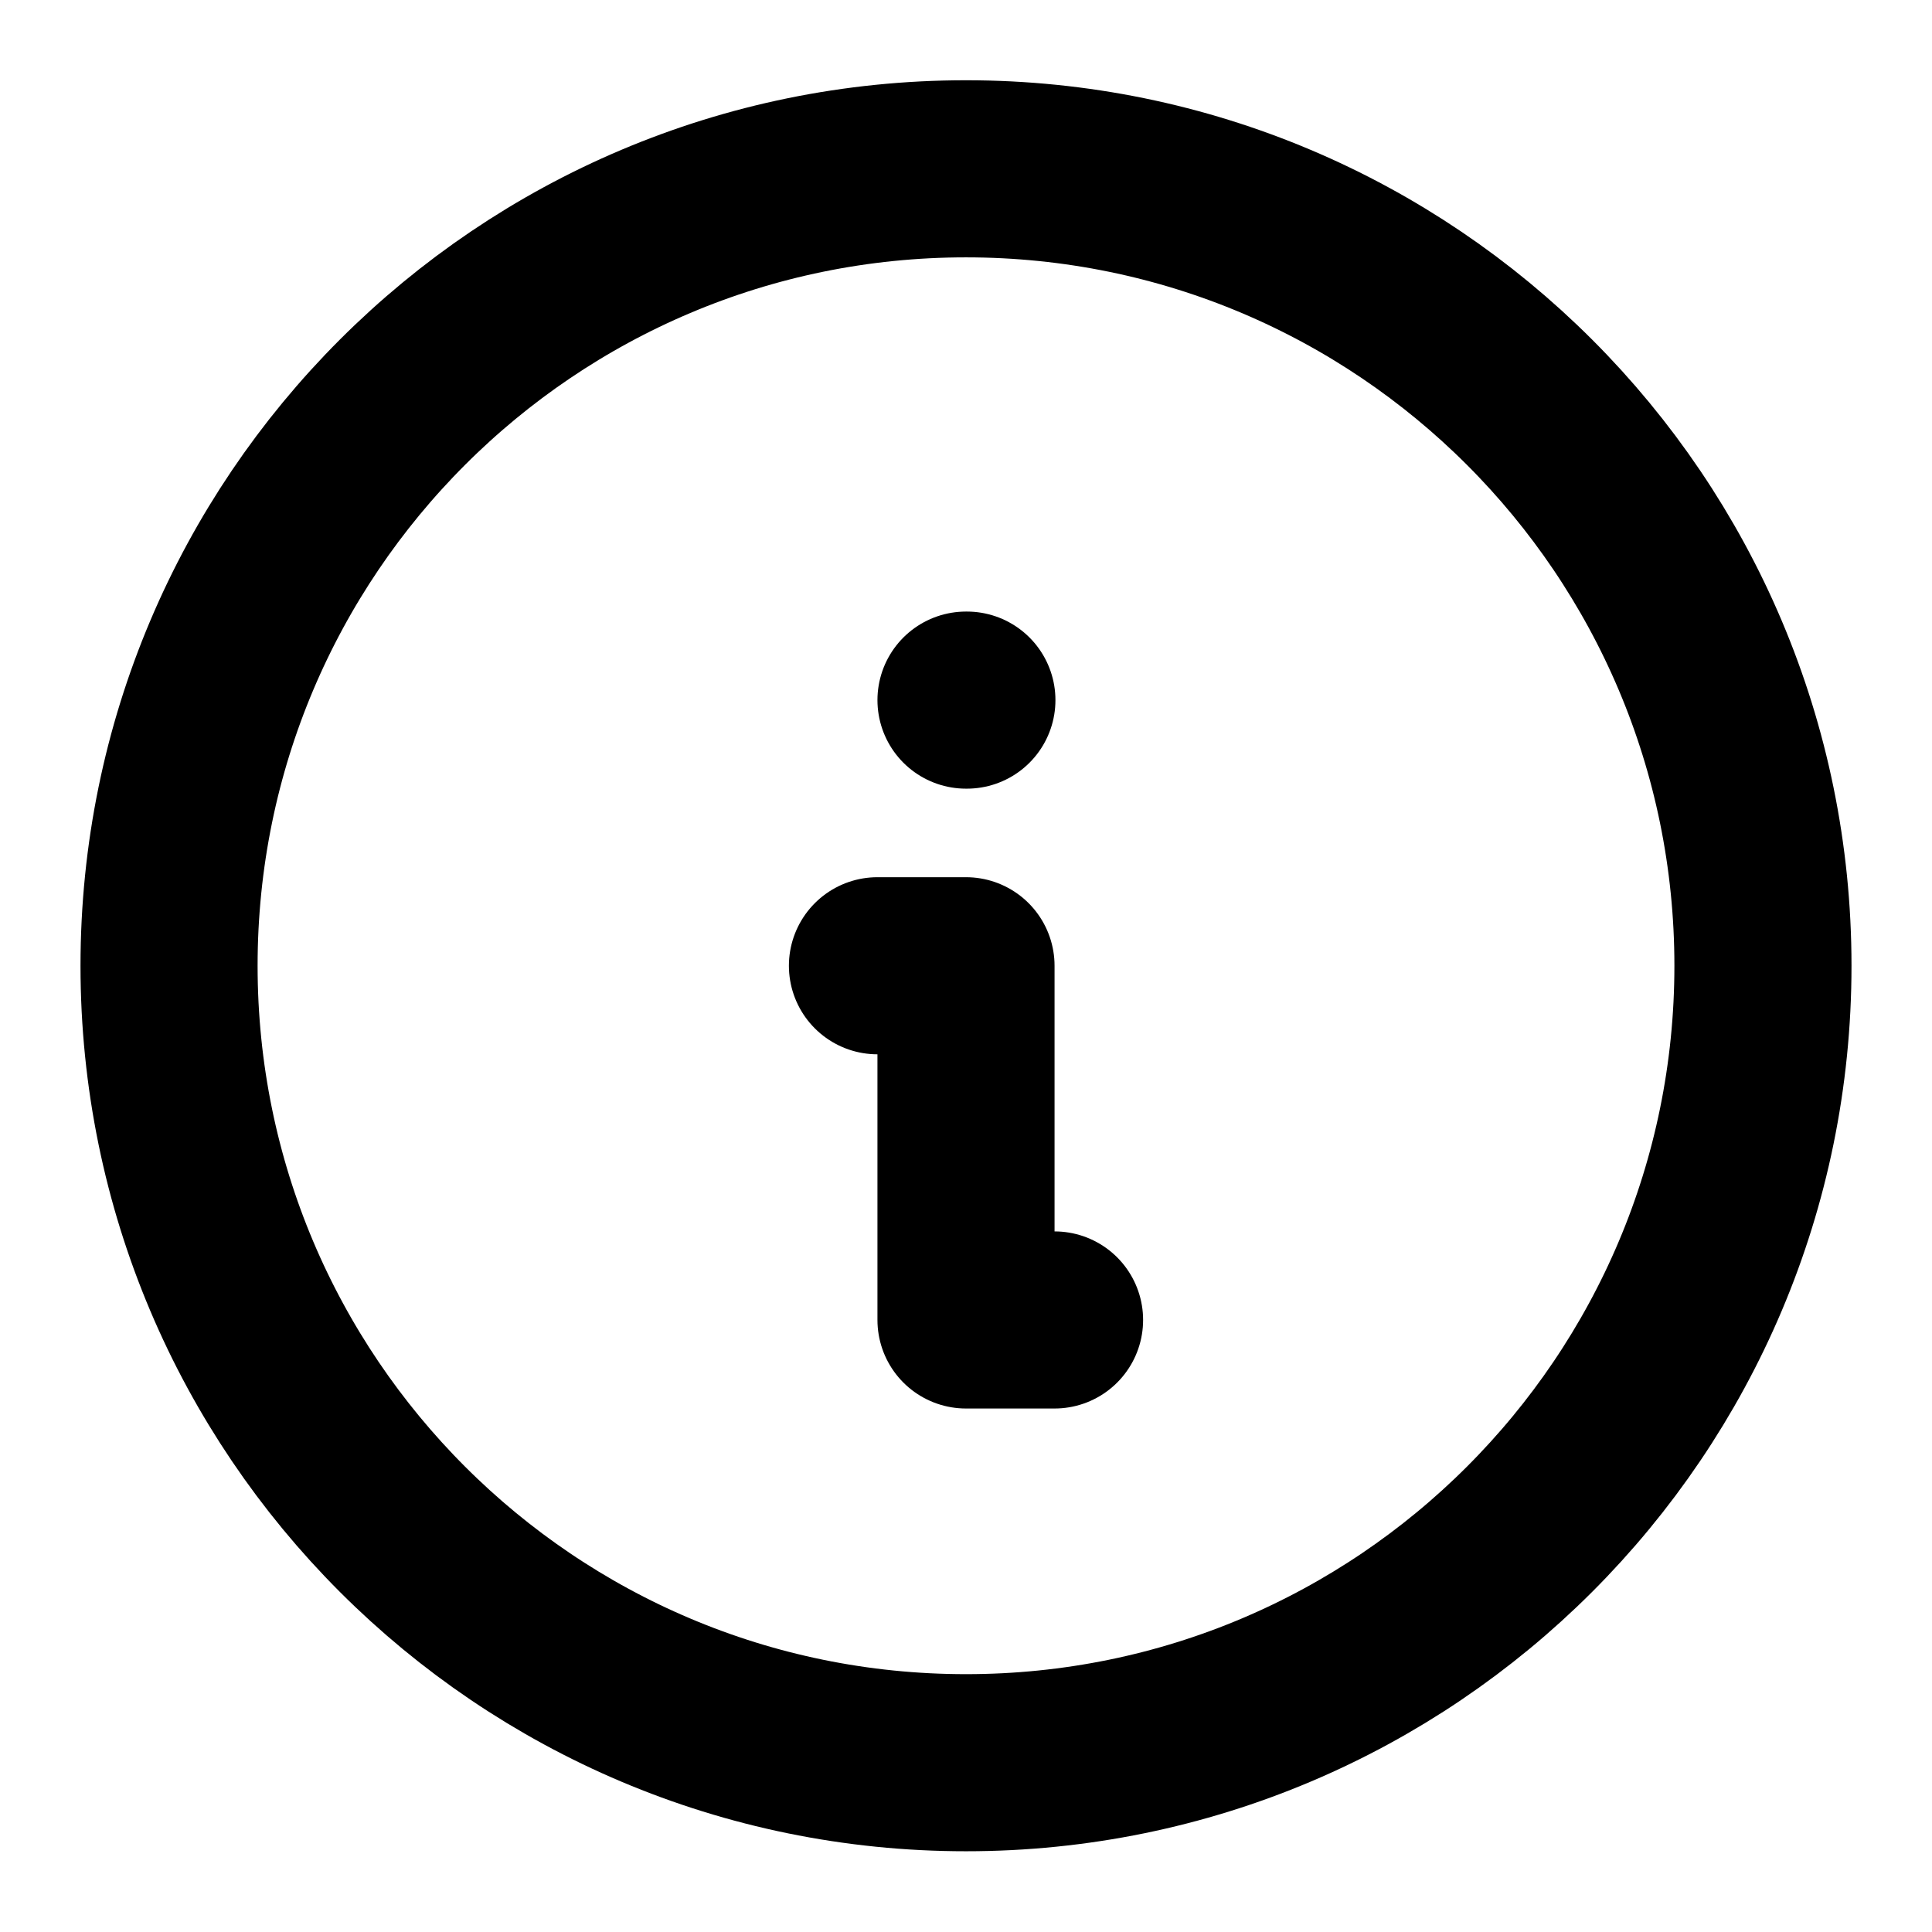
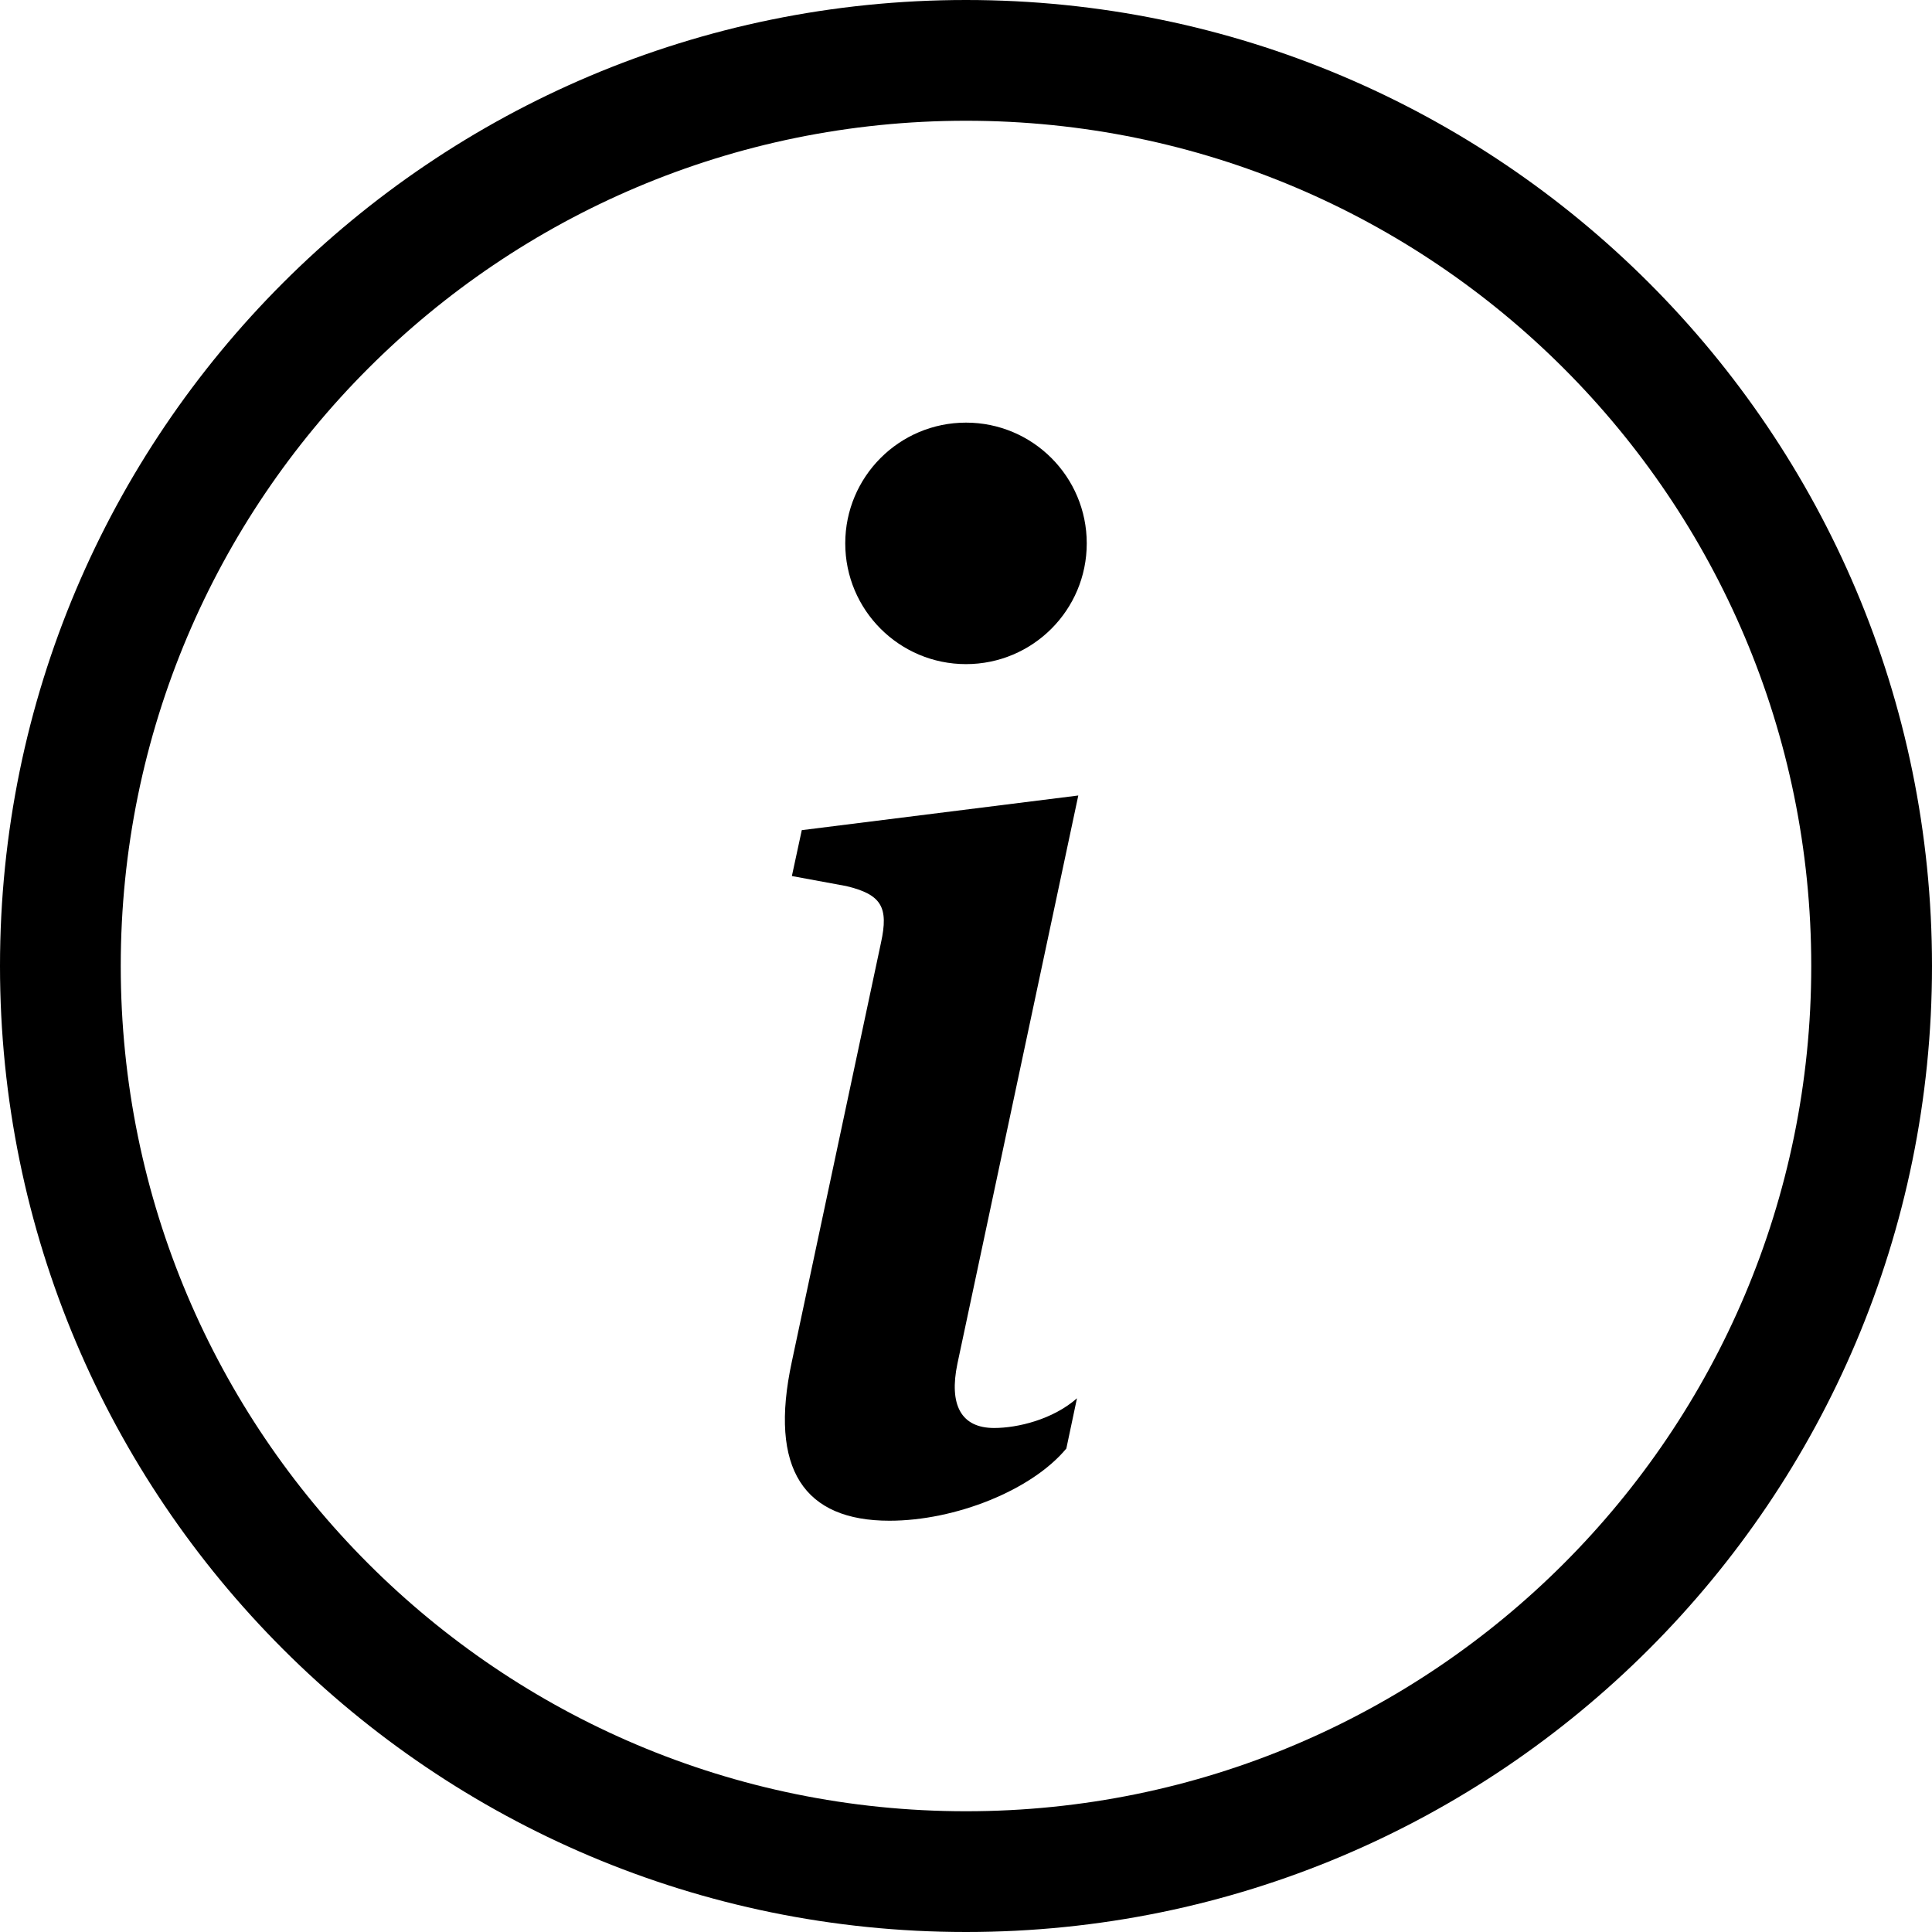
- <svg xmlns="http://www.w3.org/2000/svg" width="24" height="24" viewBox="0 0 24 24" fill="none" stroke="currentColor" stroke-width="2" stroke-linecap="round" stroke-linejoin="round" class="icon icon-tabler icons-tabler-outline icon-tabler-info-circle" version="1.1" id="svg4">
-   <defs id="defs4" />
-   <path stroke="none" d="M0 0h24v24H0z" fill="none" id="path1" />
-   <path d="m 2.1,11.997 a 9.9,9.9 0 1 0 19.8,0 9.9,9.9 0 0 0 -19.8,0" id="path2" style="stroke-width:2.2" />
-   <path d="m 12,8.697 h 0.011" id="path3" style="stroke-width:2.2" />
-   <path d="M 10.9,11.997 H 12 v 4.4 h 1.1" id="path4" style="stroke-width:2.2" />
+ <svg xmlns="http://www.w3.org/2000/svg" width="16" height="16" fill="currentColor" class="bi bi-info-circle" viewBox="0 0 16 16">
+   <path d="M8 15A7 7 0 1 1 8 1a7 7 0 0 1 0 14m0 1A8 8 0 1 0 8 0a8 8 0 0 0 0 16" />
+   <path d="m8.93 6.588-2.29.287-.082.38.45.083c.294.07.352.176.288.469l-.738 3.468c-.194.897.105 1.319.808 1.319.545 0 1.178-.252 1.465-.598l.088-.416c-.2.176-.492.246-.686.246-.275 0-.375-.193-.304-.533zM9 4.5a1 1 0 1 1-2 0 1 1 0 0 1 2 0" />
</svg>
